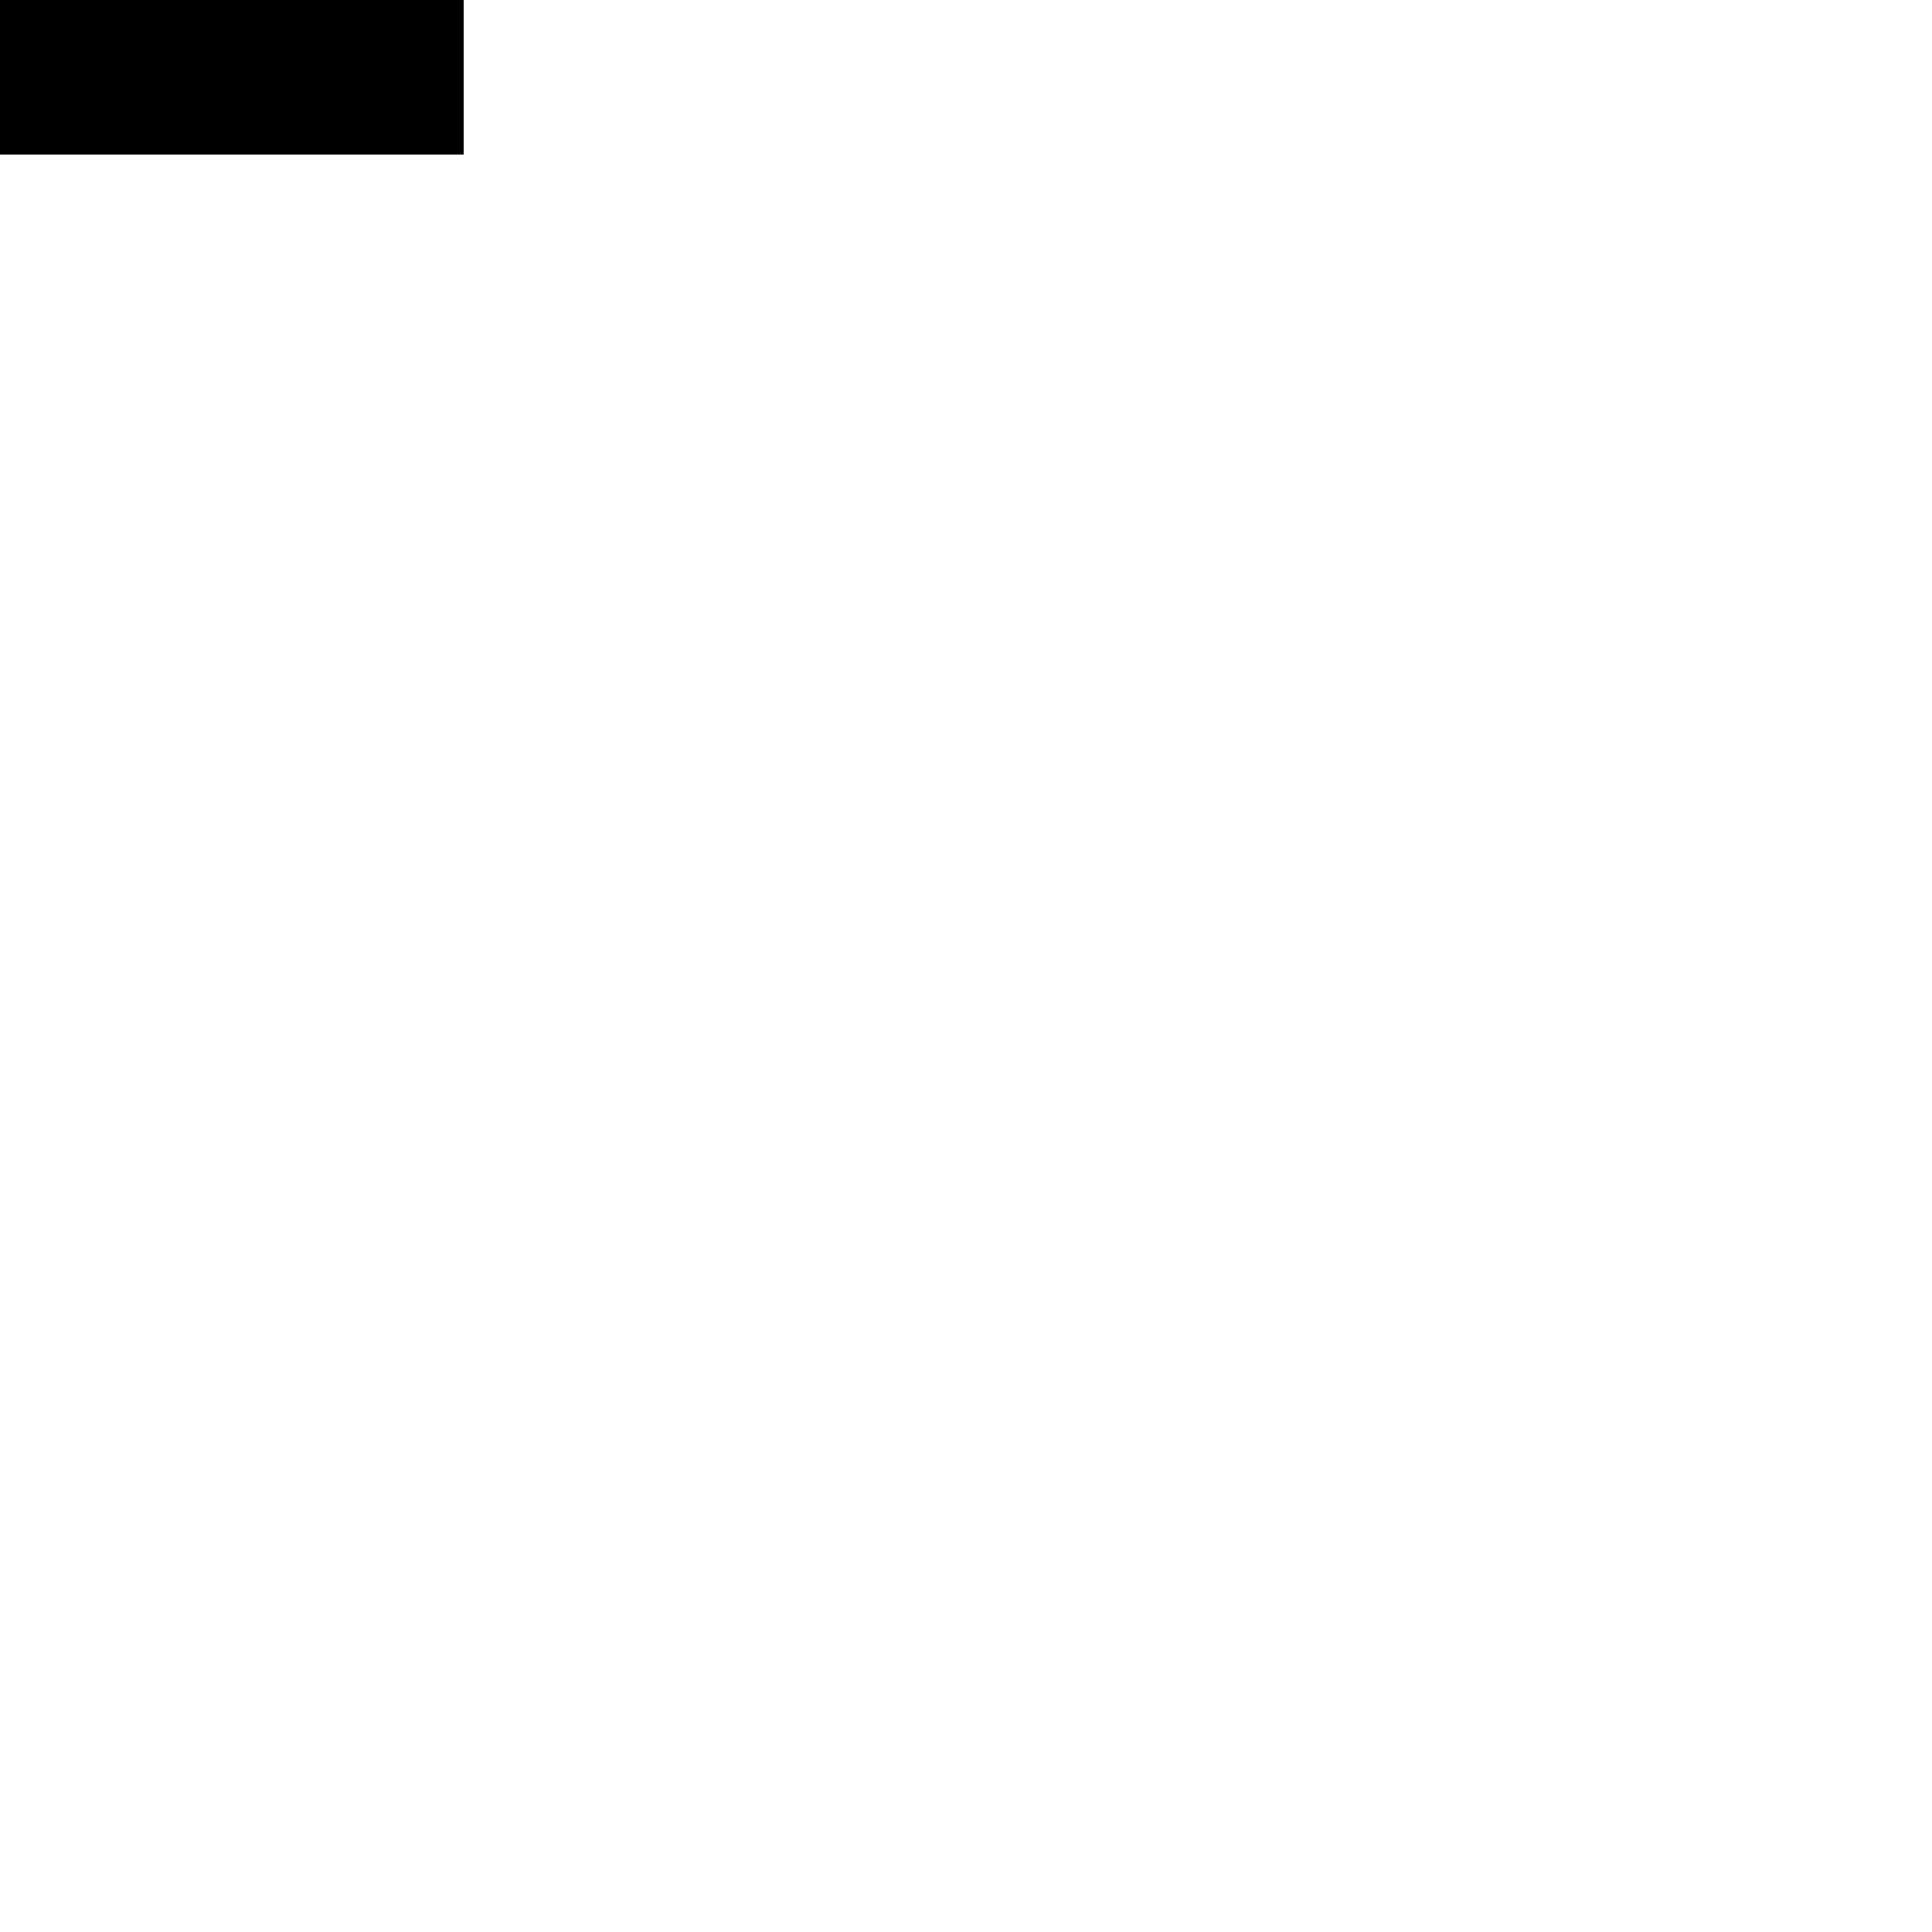
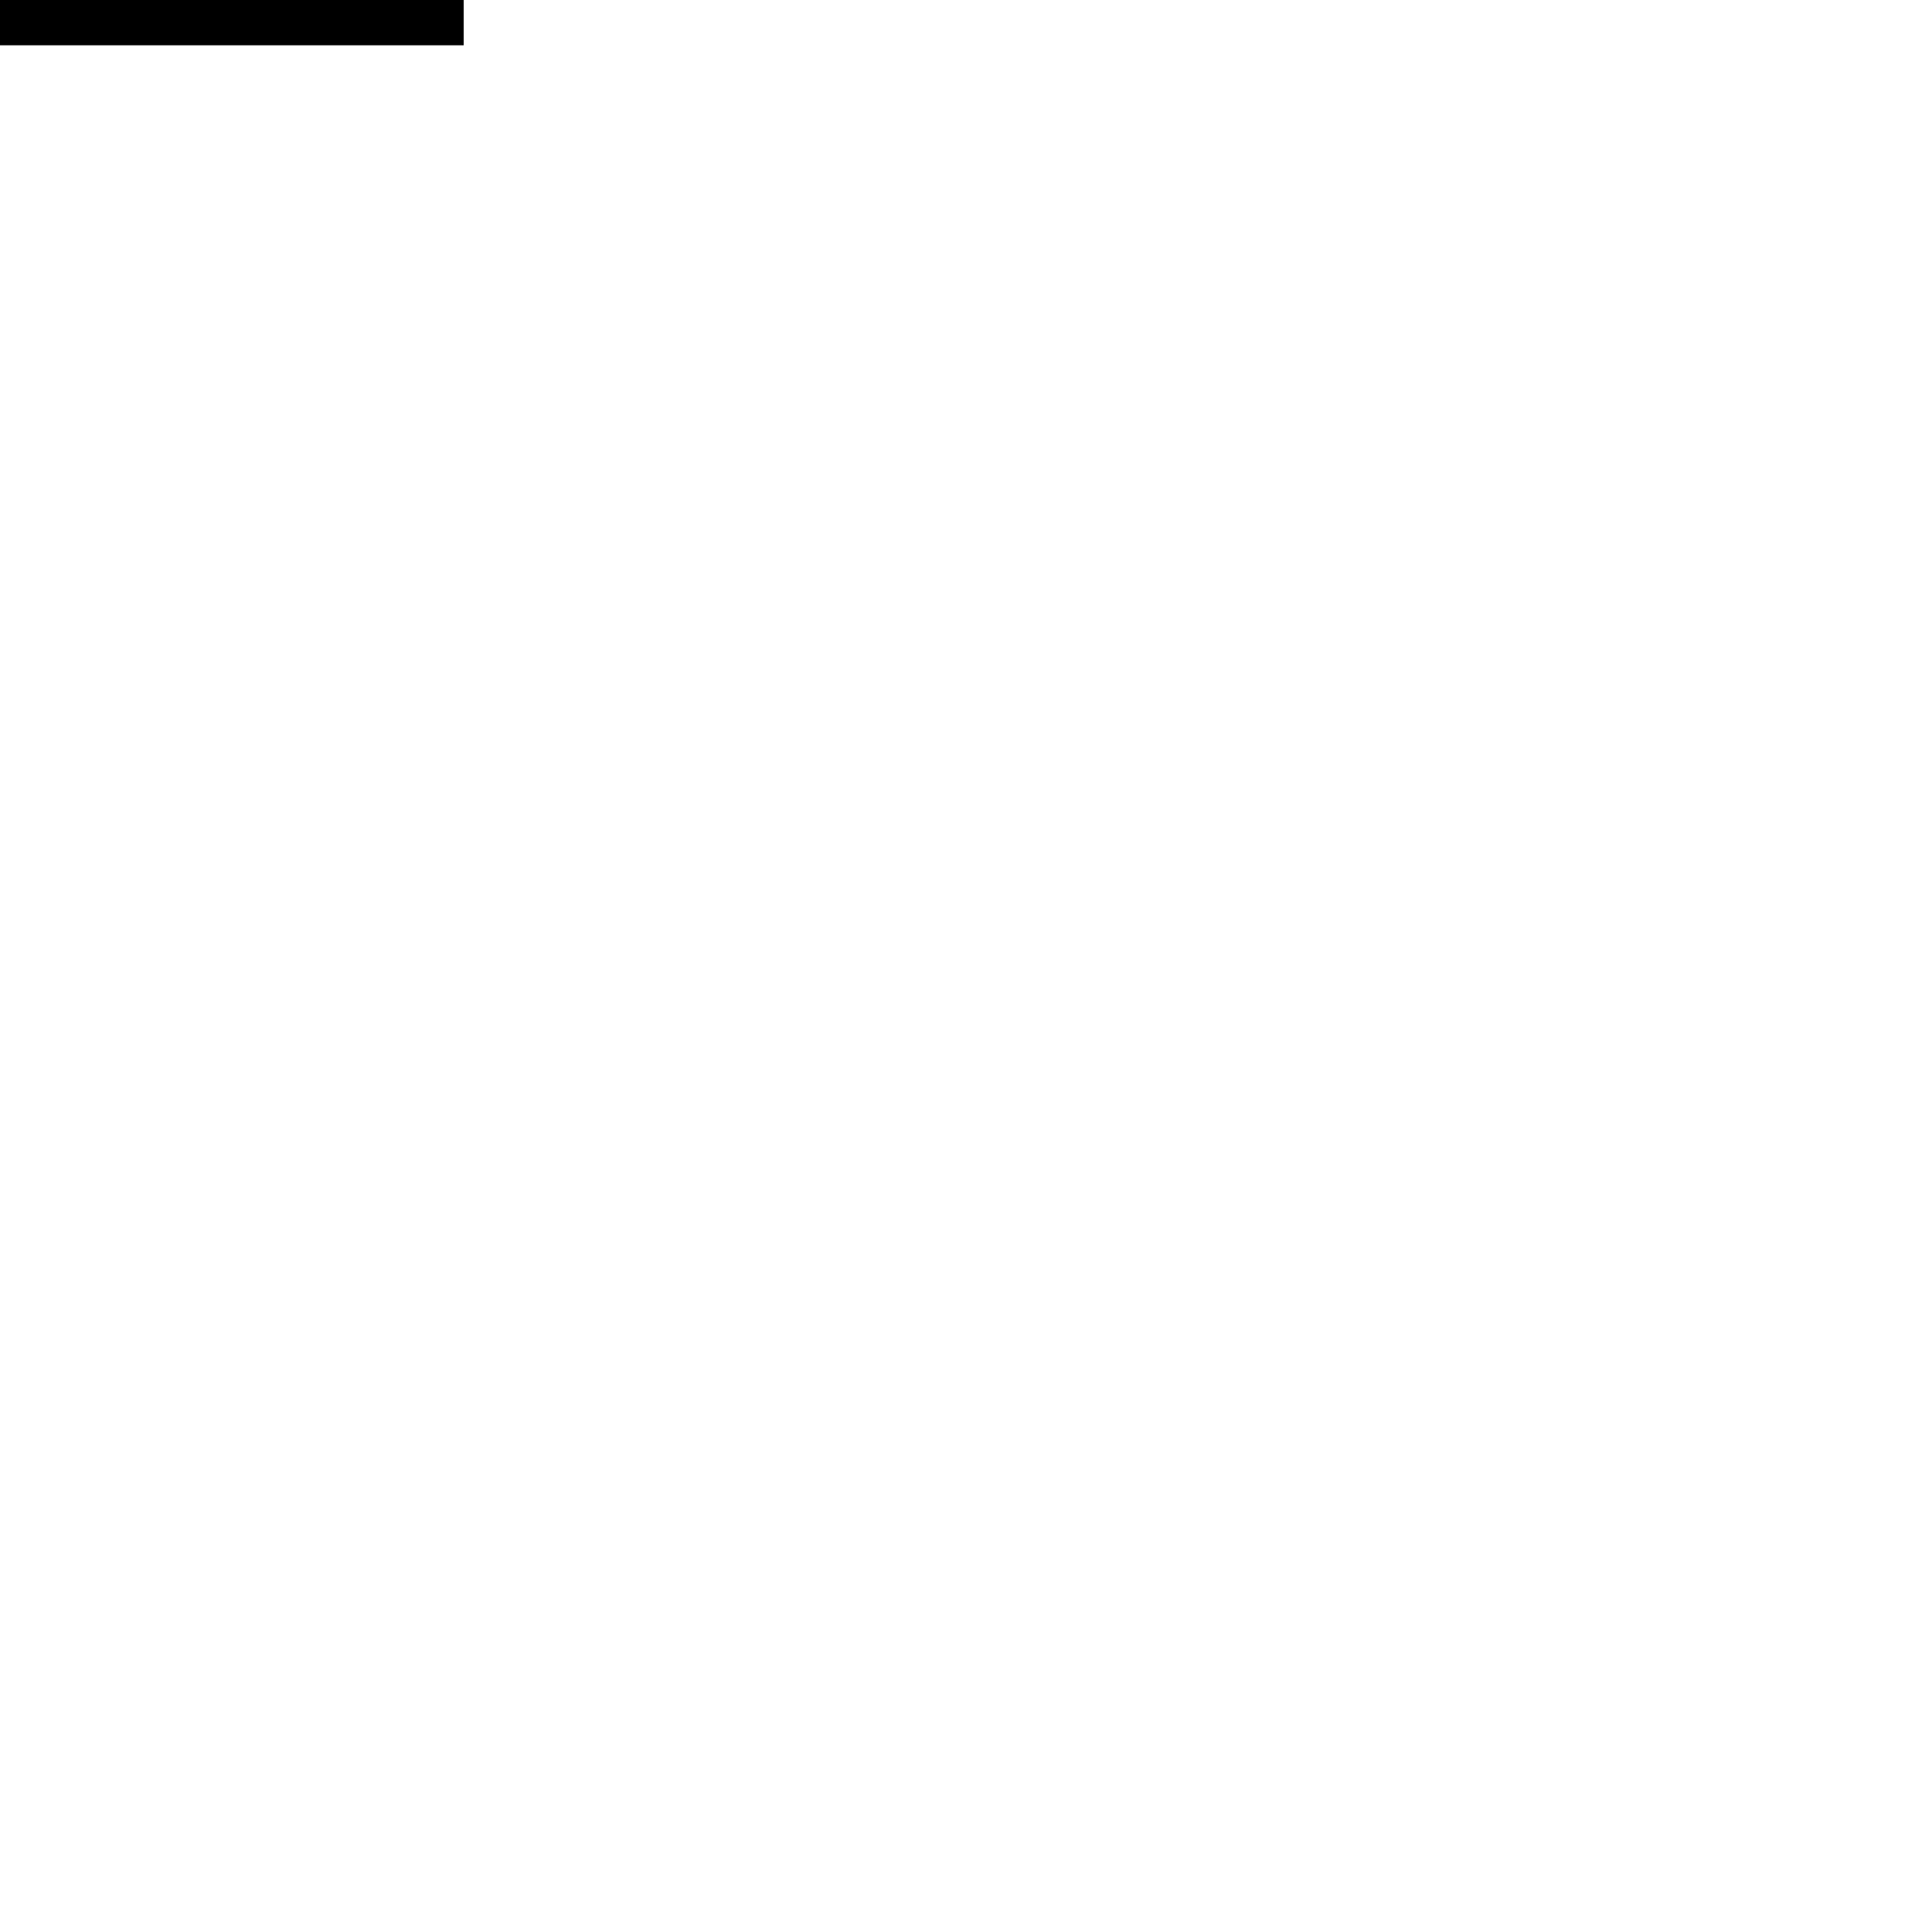
<svg xmlns="http://www.w3.org/2000/svg" width="100" height="100" viewBox="0 0 100 100" version="1.1" id="svg1035">
  <defs id="defs1032" />
  <g id="layer1">
-     <path style="color:#000000;fill:#000000;-inkscape-stroke:none" d="M -24,0 V 8 H 24 V 0 Z" id="path847" />
+     <path style="color:#000000;fill:#000000;-inkscape-stroke:none" d="m -24,-2.344 v 4.688 h 48 v -4.688 z" id="path847" />
  </g>
</svg>
